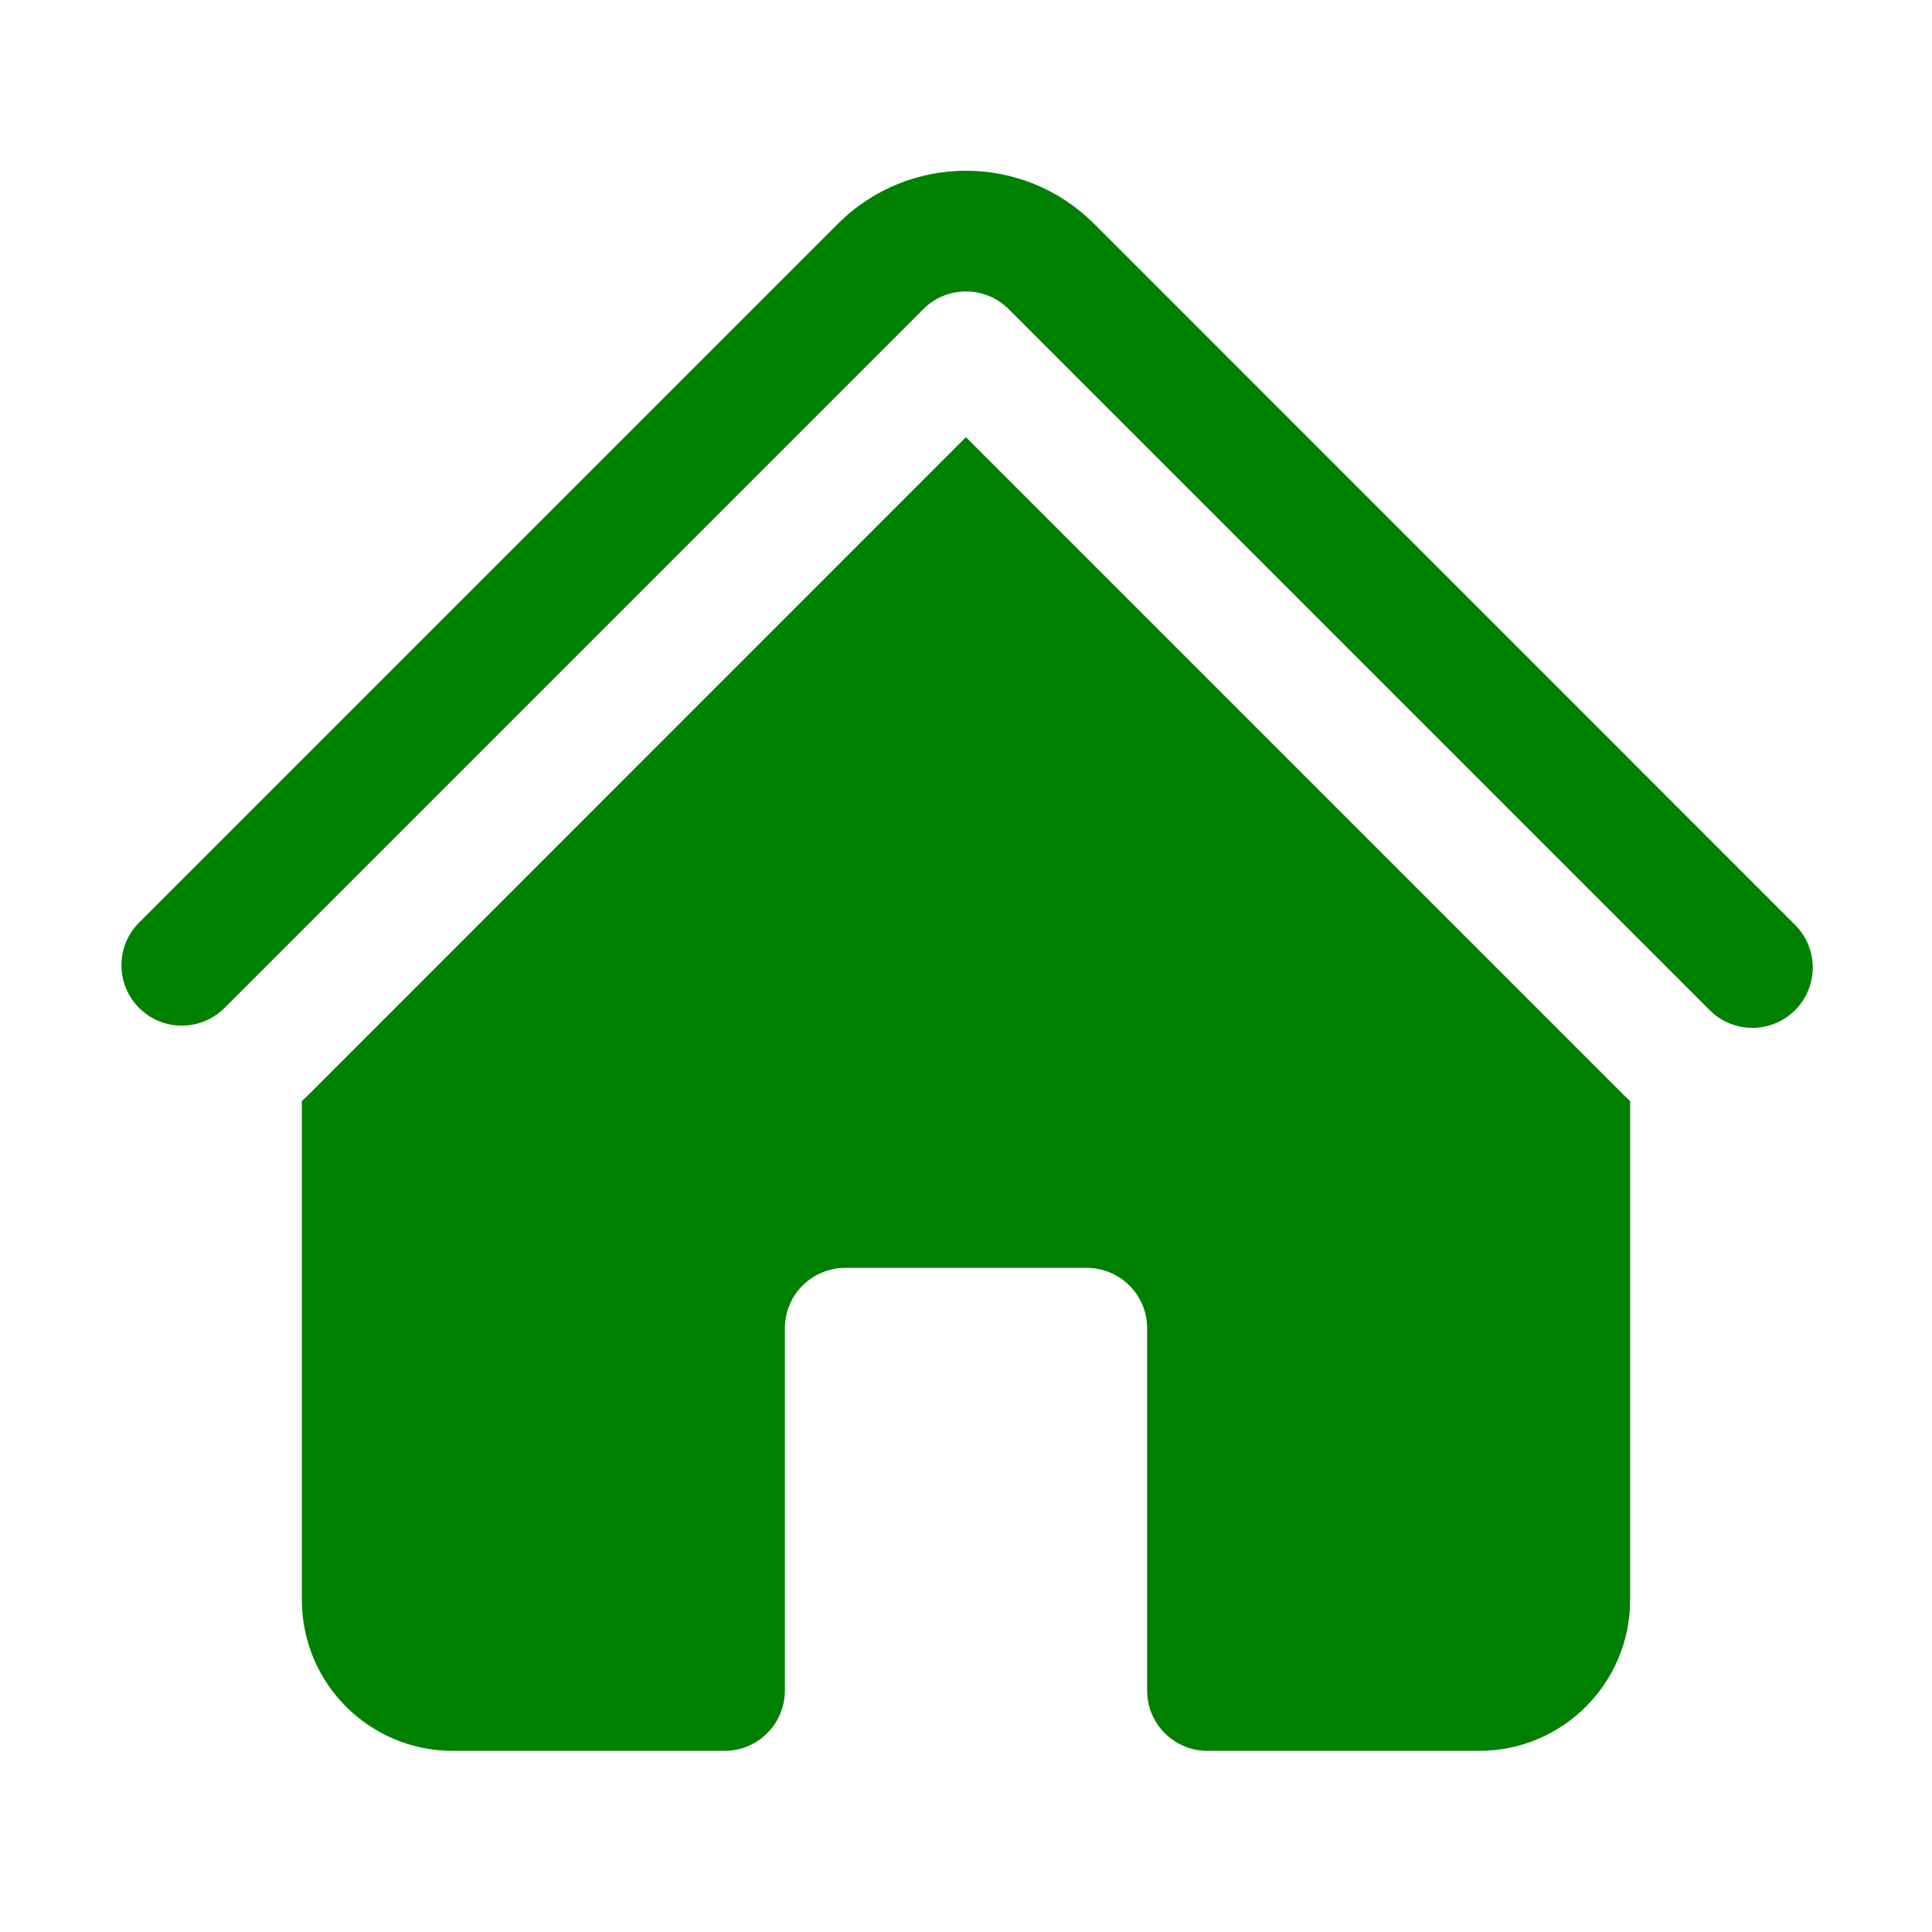
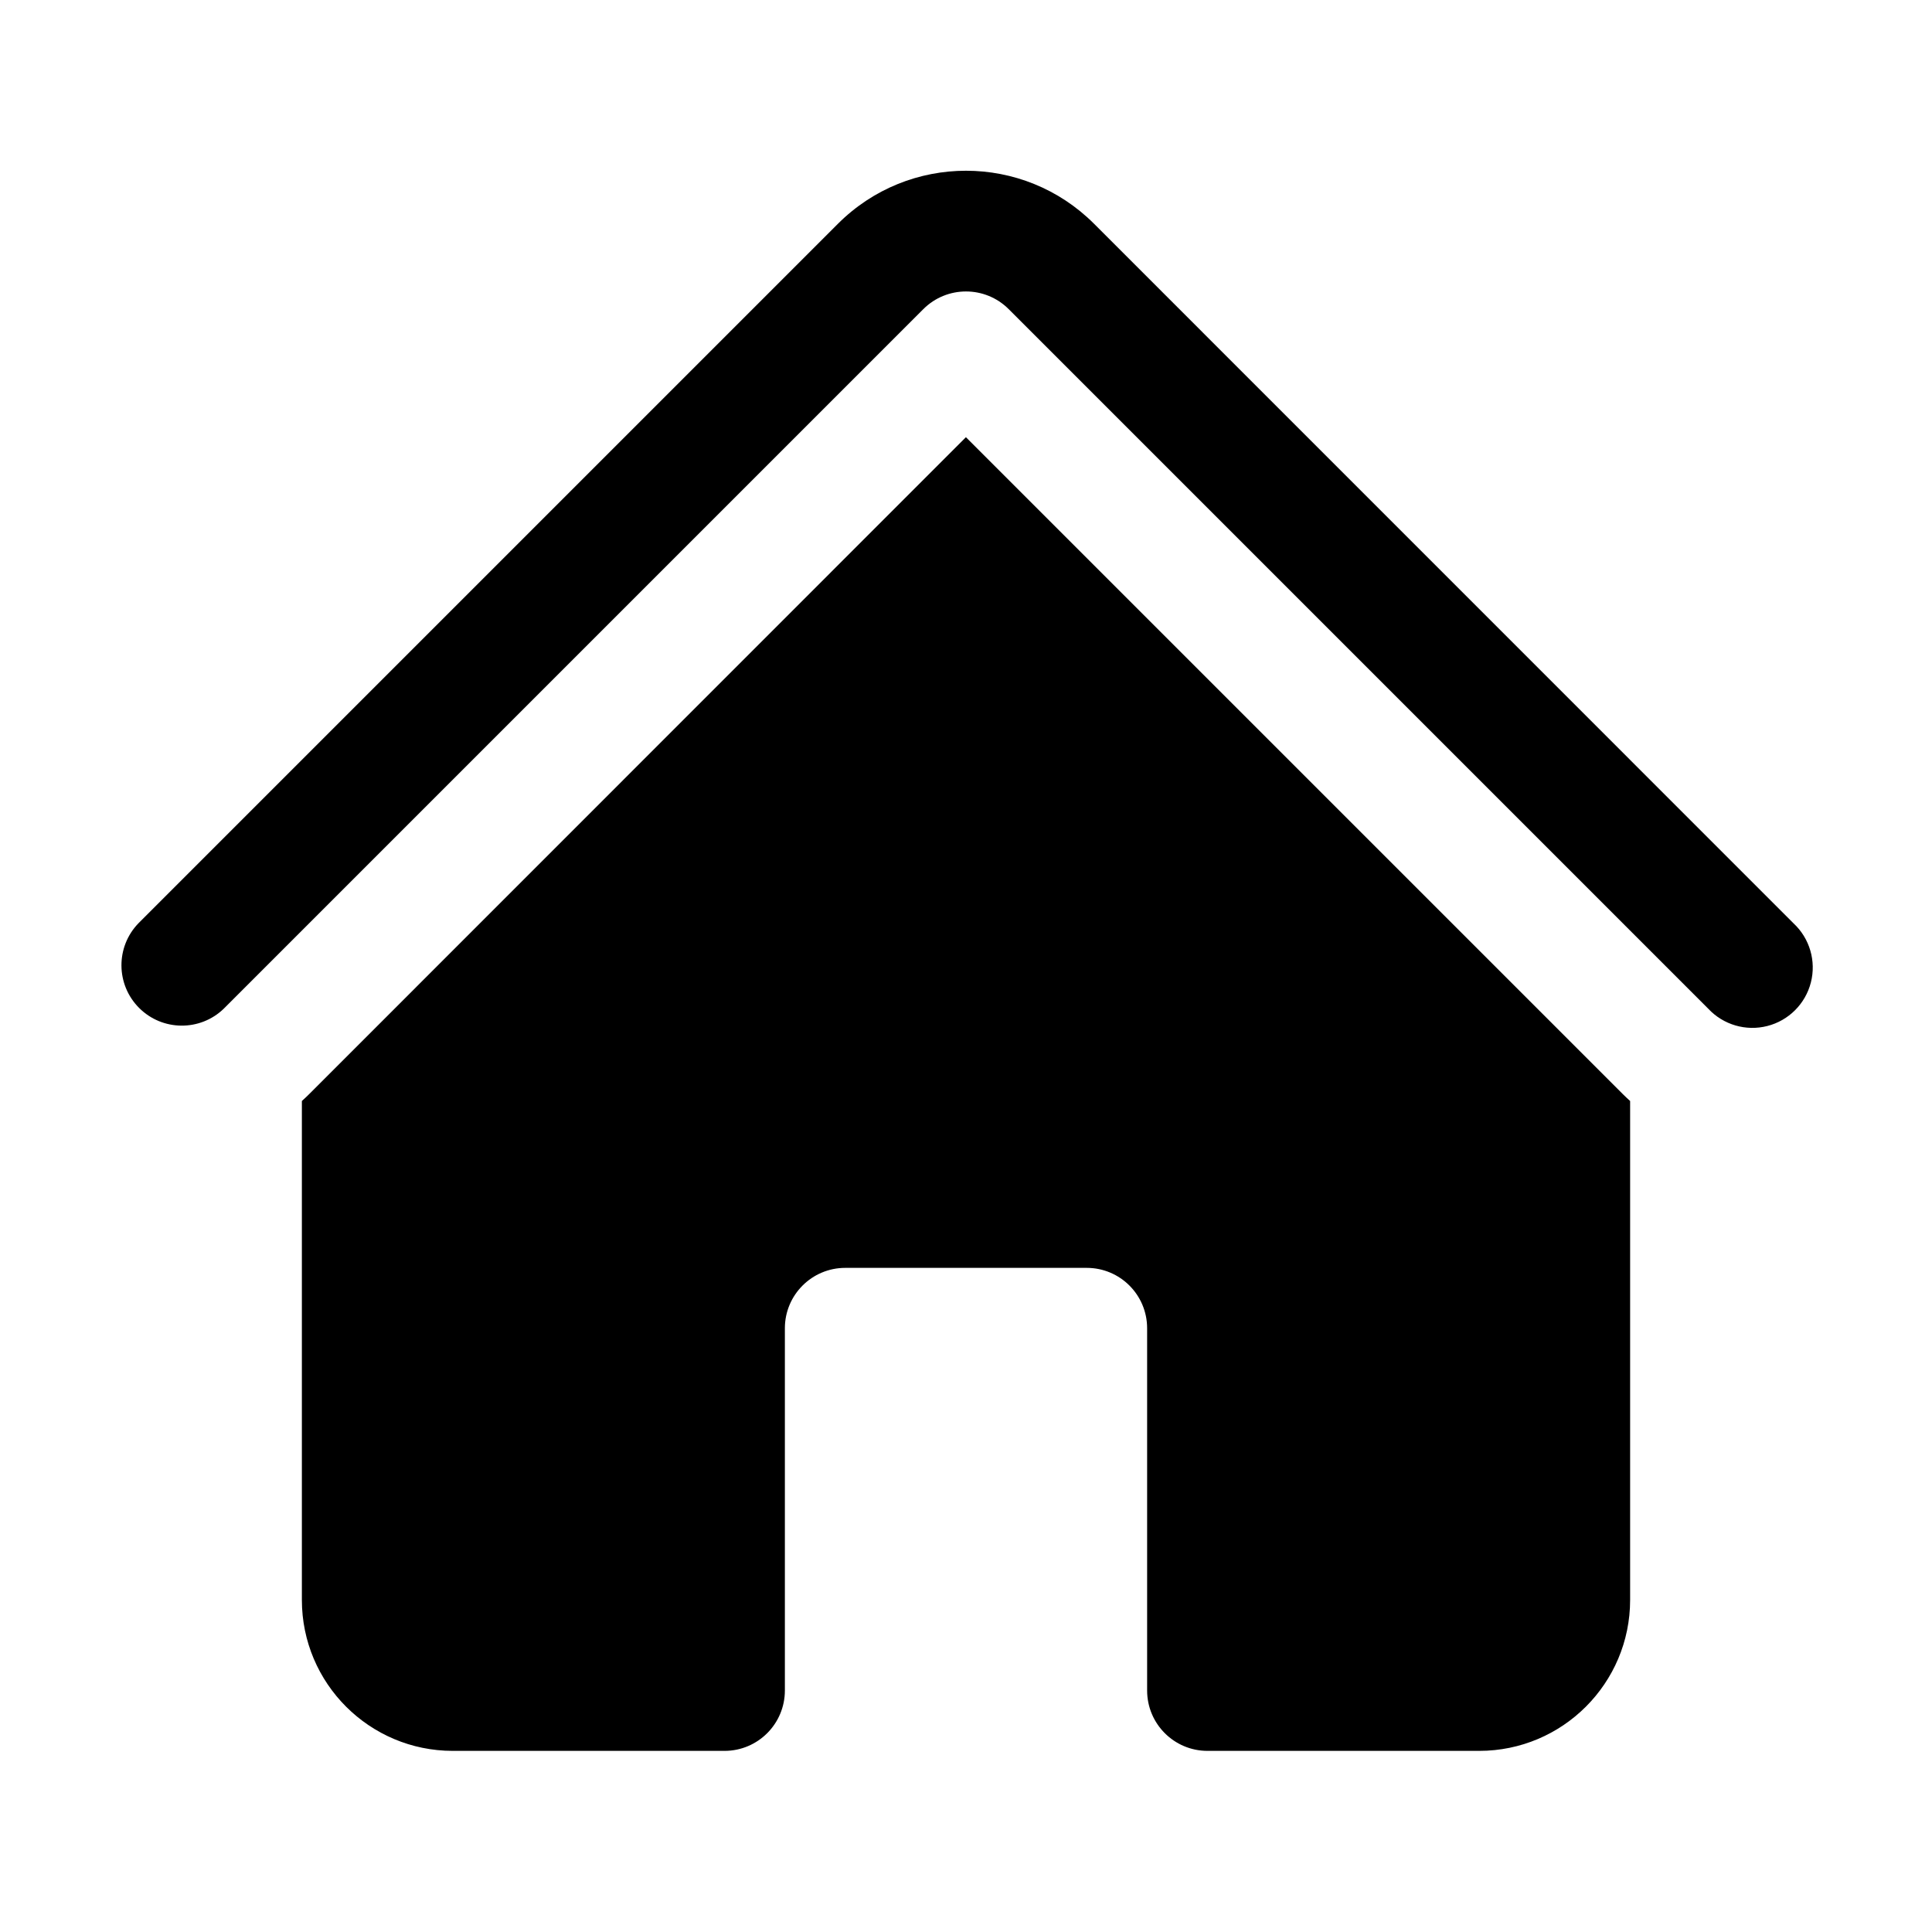
- <svg xmlns="http://www.w3.org/2000/svg" viewBox="0 0 24 24" fill="green" class="w-6 h-6">
+ <svg xmlns="http://www.w3.org/2000/svg" viewBox="0 0 24 24" fill="currentColor" class="w-6 h-6">
  <path d="M11.47 3.84a.75.75 0 011.06 0l8.69 8.69a.75.75 0 101.06-1.06l-8.689-8.69a2.25 2.25 0 00-3.182 0l-8.69 8.69a.75.75 0 001.061 1.06l8.69-8.69z" />
  <path d="M12 5.432l8.159 8.159c.03.03.06.058.091.086v6.198c0 1.035-.84 1.875-1.875 1.875H15a.75.75 0 01-.75-.75v-4.5a.75.75 0 00-.75-.75h-3a.75.75 0 00-.75.75V21a.75.75 0 01-.75.75H5.625a1.875 1.875 0 01-1.875-1.875v-6.198a2.29 2.29 0 00.091-.086L12 5.43z" />
</svg>
